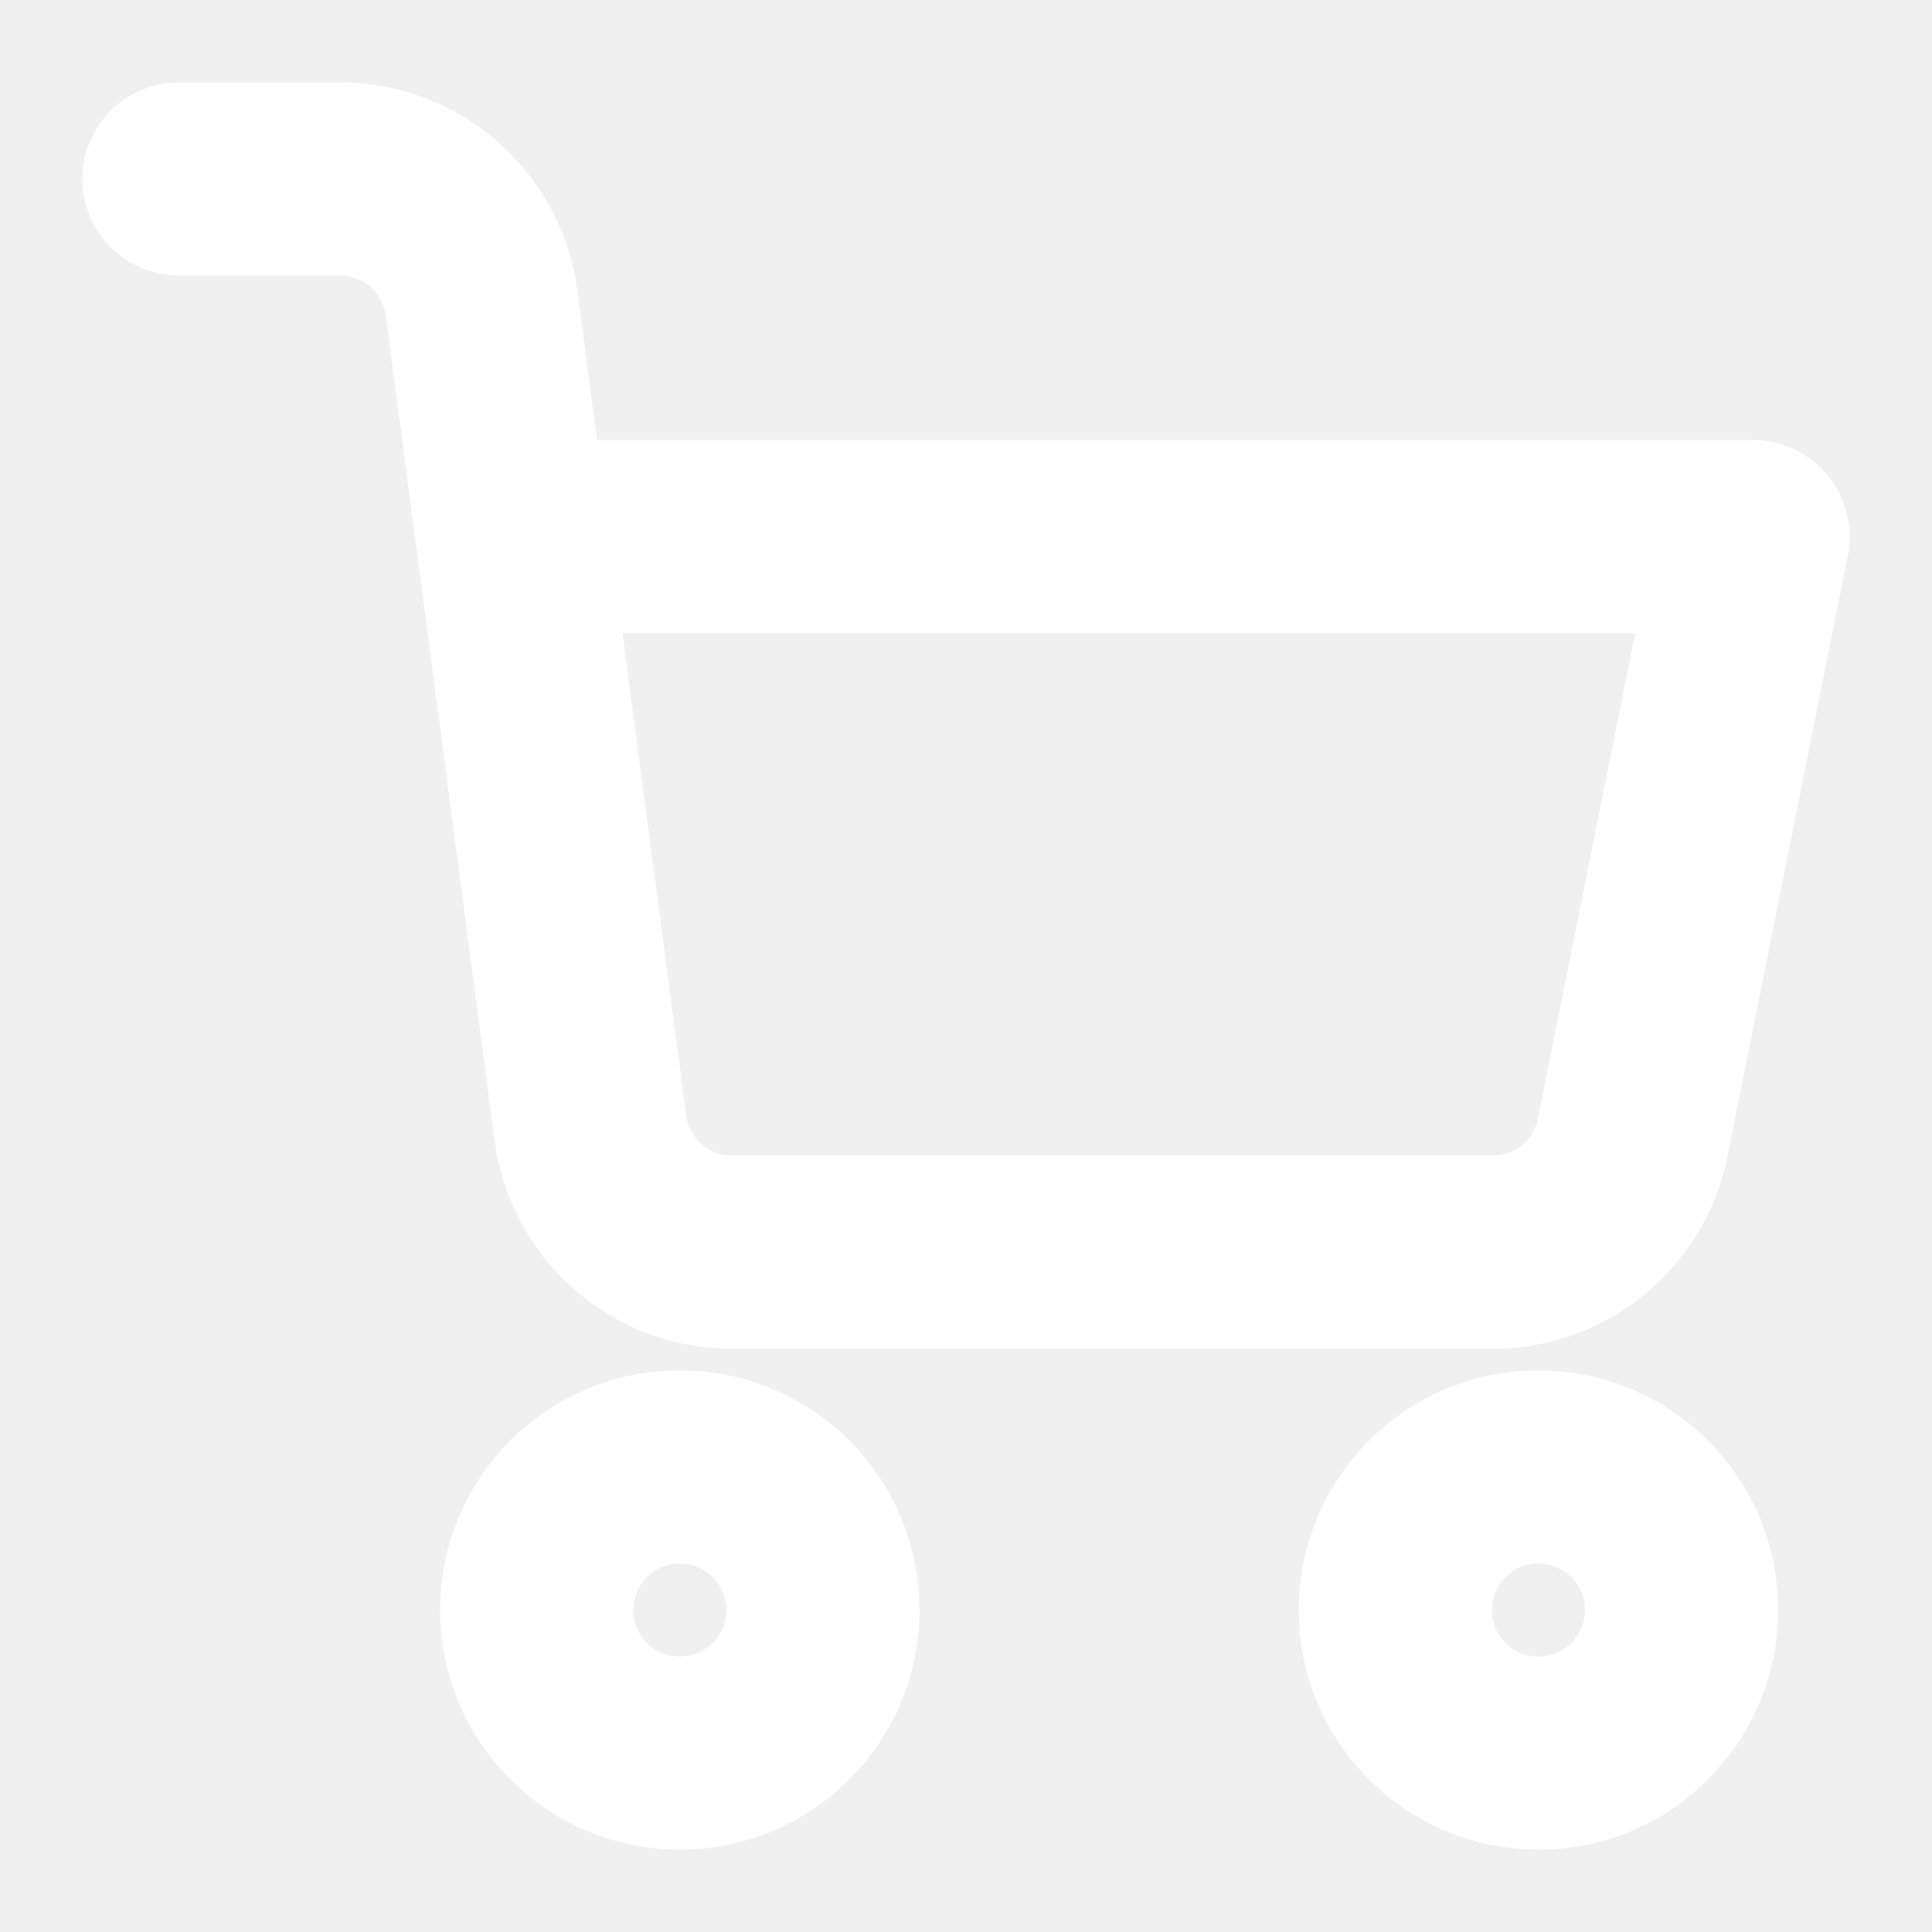
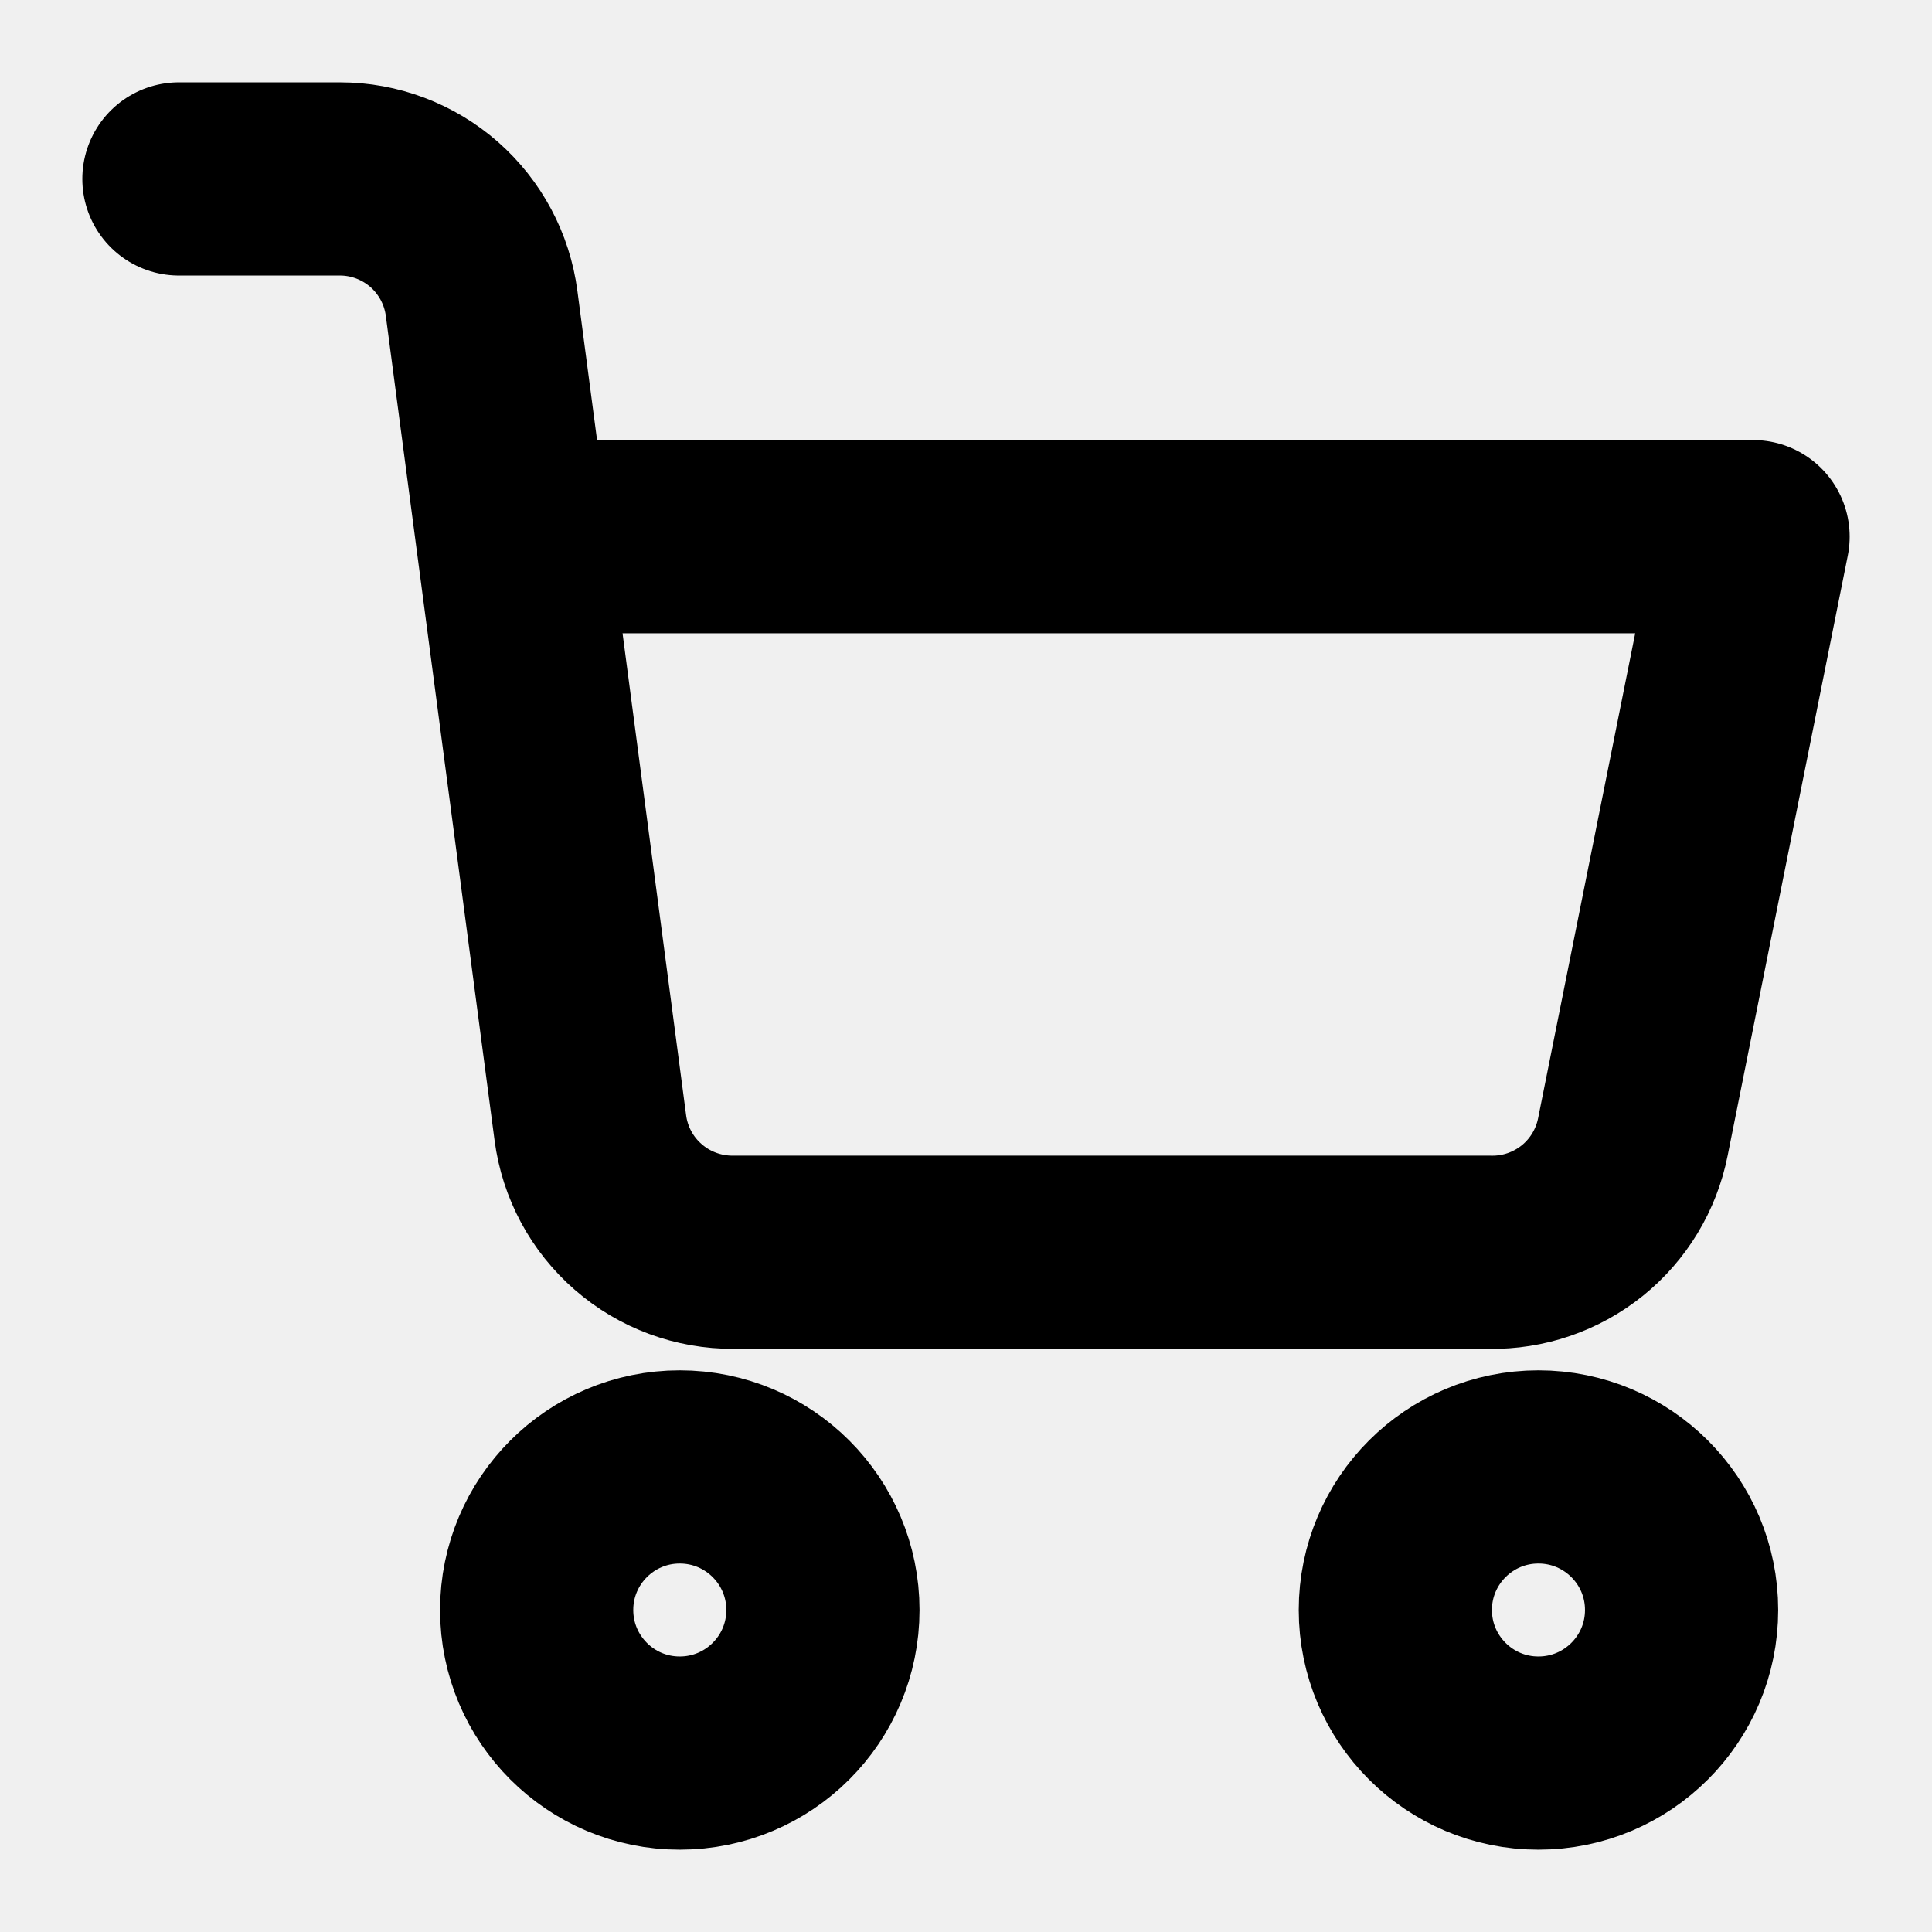
<svg xmlns="http://www.w3.org/2000/svg" width="18" height="18" viewBox="0 0 18 18" fill="none">
-   <path d="M6.333 16.333C7.07 16.333 7.667 15.736 7.667 15C7.667 14.264 7.07 13.667 6.333 13.667C5.597 13.667 5 14.264 5 15C5 15.736 5.597 16.333 6.333 16.333Z" stroke="white" stroke-width="1.8" stroke-linecap="round" stroke-linejoin="round" />
-   <path d="M14.333 16.333C15.07 16.333 15.667 15.736 15.667 15C15.667 14.264 15.07 13.667 14.333 13.667C13.597 13.667 13 14.264 13 15C13 15.736 13.597 16.333 14.333 16.333Z" stroke="white" stroke-width="1.8" stroke-linecap="round" stroke-linejoin="round" />
-   <path d="M4.78 5H16.333L15.213 10.593C15.152 10.9 14.985 11.176 14.742 11.372C14.498 11.568 14.193 11.673 13.88 11.667H6.833C6.508 11.669 6.192 11.553 5.947 11.339C5.701 11.126 5.542 10.829 5.5 10.507L4.487 2.827C4.445 2.506 4.288 2.212 4.045 1.998C3.802 1.785 3.49 1.667 3.167 1.667H1.667" stroke="white" stroke-width="1.8" stroke-linecap="round" stroke-linejoin="round" />
+   <path d="M6.333 16.333C7.07 16.333 7.667 15.736 7.667 15C7.667 14.264 7.07 13.667 6.333 13.667C5.597 13.667 5 14.264 5 15C5 15.736 5.597 16.333 6.333 16.333Z" stroke="black" stroke-width="1.8" stroke-linecap="round" stroke-linejoin="round" />
+   <path d="M14.333 16.333C15.07 16.333 15.667 15.736 15.667 15C15.667 14.264 15.07 13.667 14.333 13.667C13.597 13.667 13 14.264 13 15C13 15.736 13.597 16.333 14.333 16.333Z" stroke="black" stroke-width="1.8" stroke-linecap="round" stroke-linejoin="round" />
+   <path d="M4.78 5H16.333L15.213 10.593C15.152 10.9 14.985 11.176 14.742 11.372C14.498 11.568 14.193 11.673 13.88 11.667H6.833C6.508 11.669 6.192 11.553 5.947 11.339C5.701 11.126 5.542 10.829 5.5 10.507L4.487 2.827C4.445 2.506 4.288 2.212 4.045 1.998C3.802 1.785 3.49 1.667 3.167 1.667H1.667" stroke="black" stroke-width="1.8" stroke-linecap="round" stroke-linejoin="round" />
</svg>
